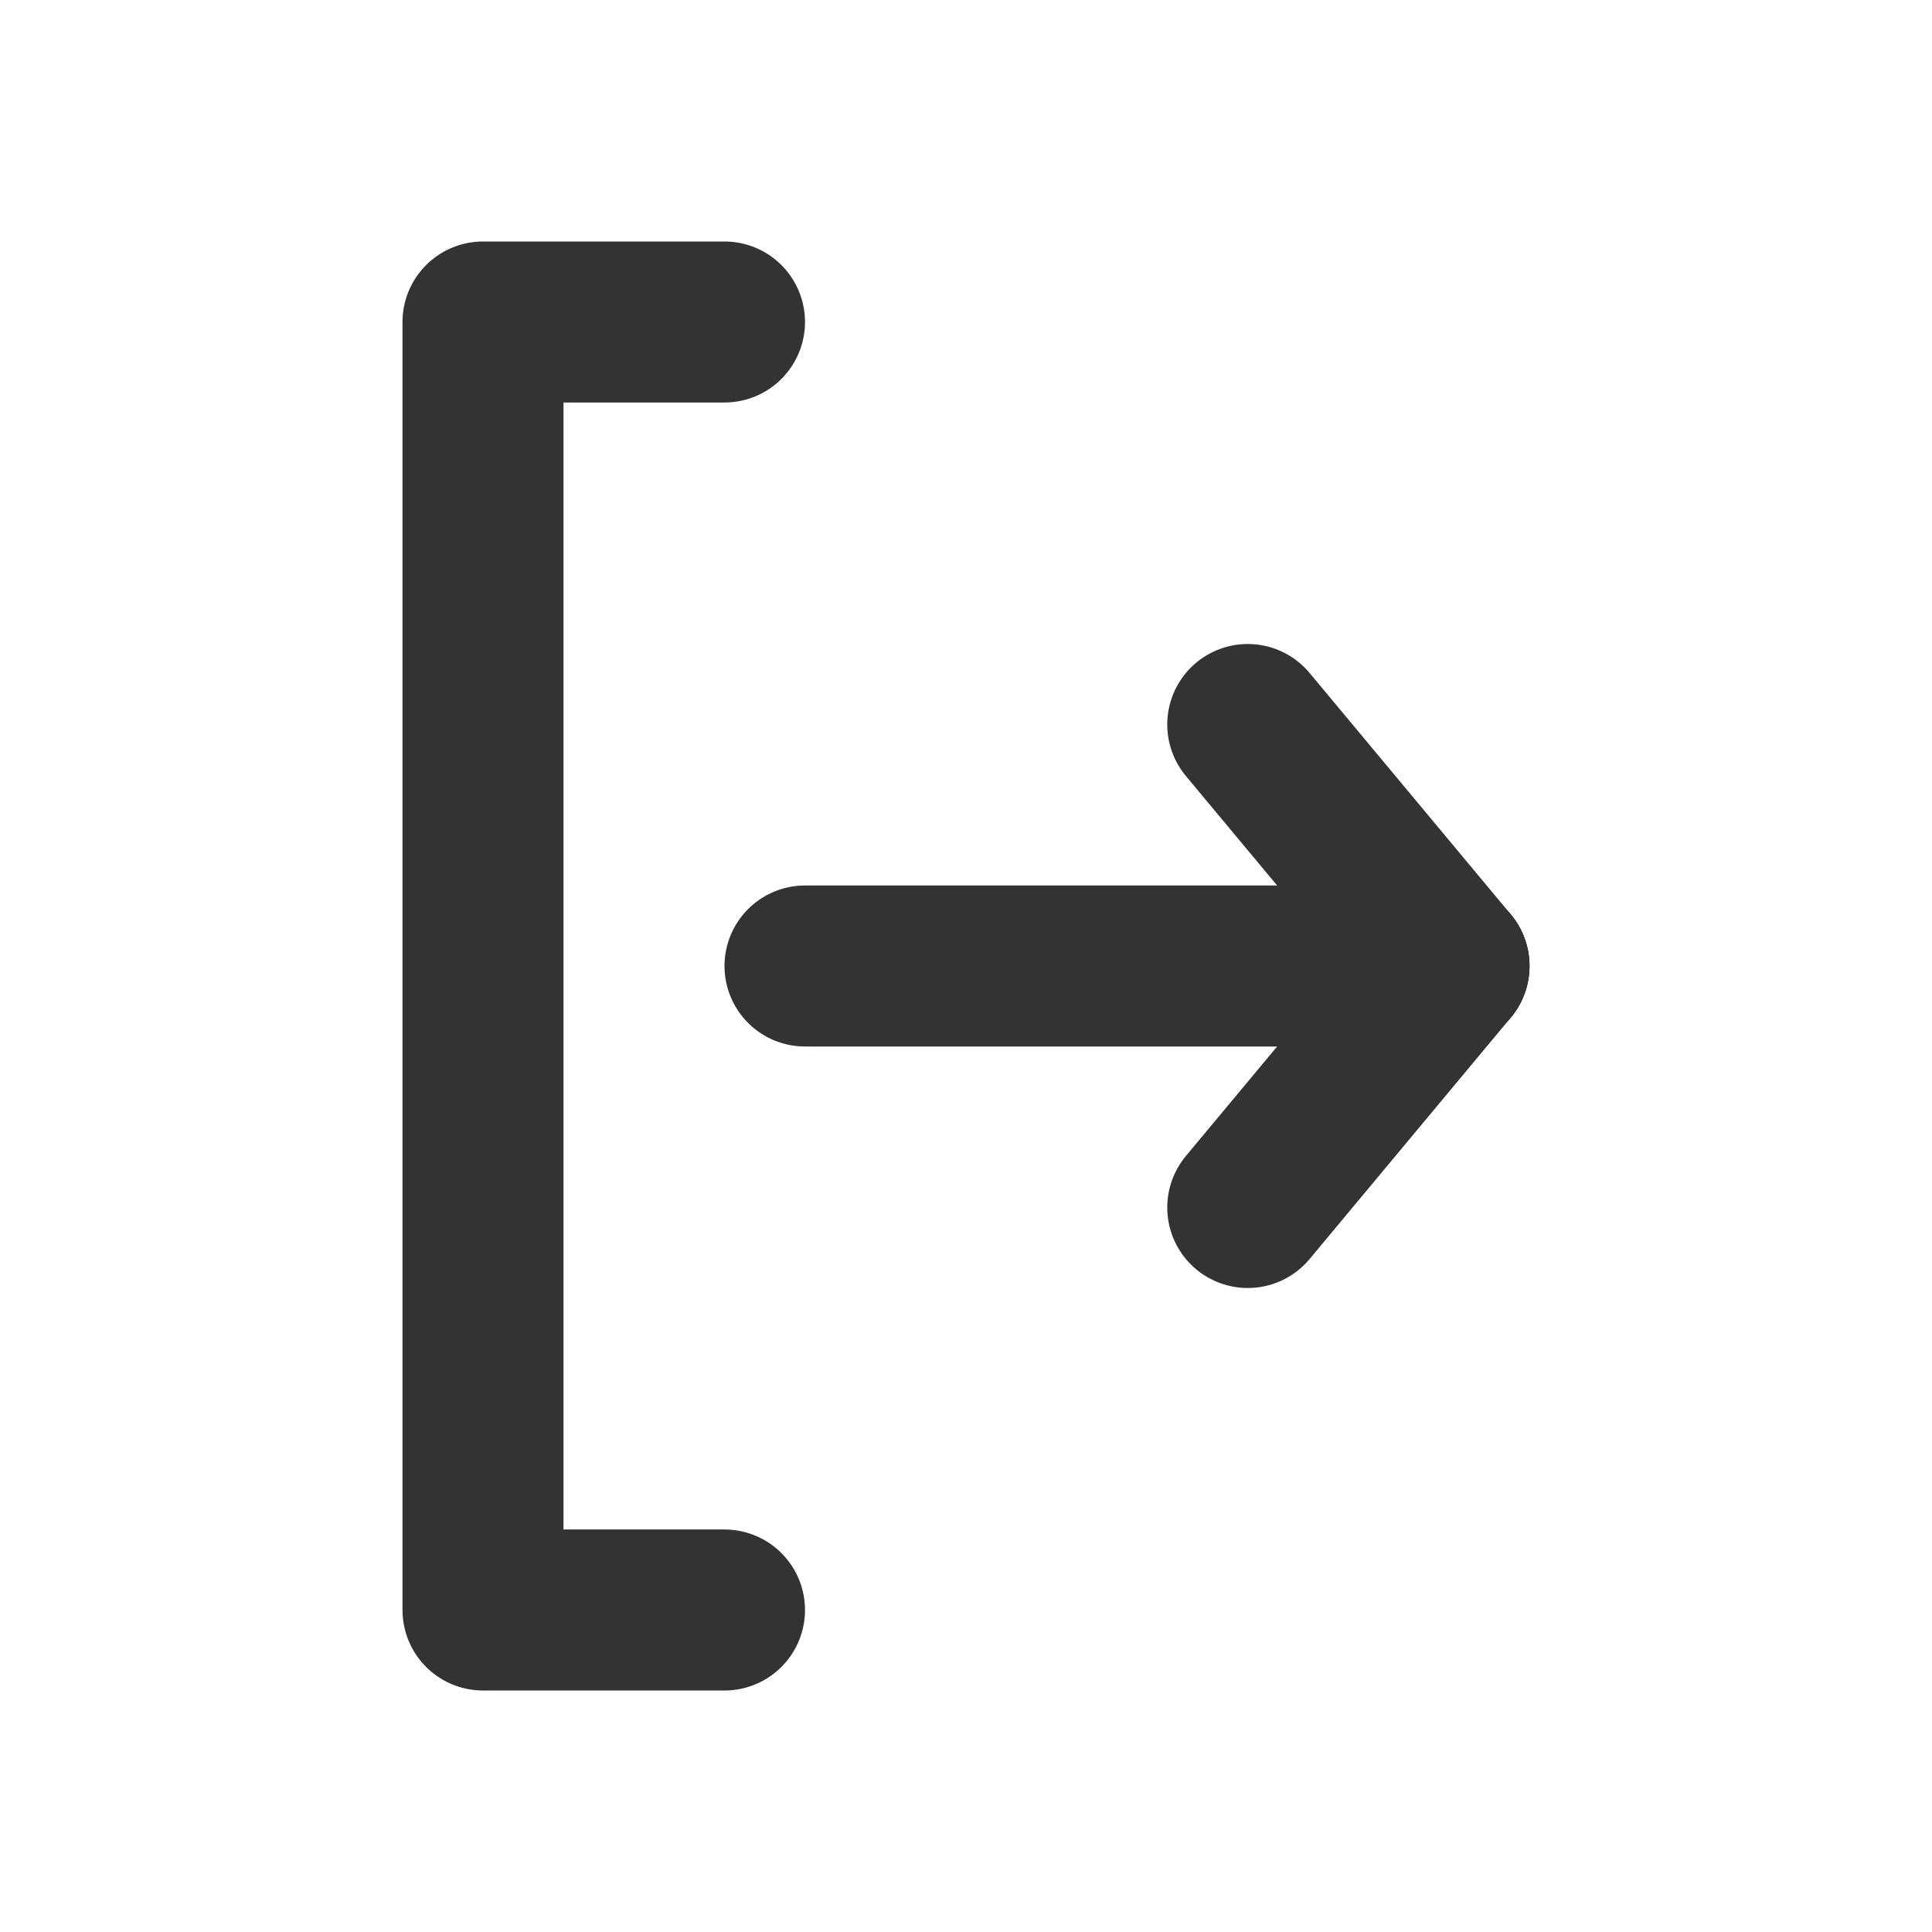
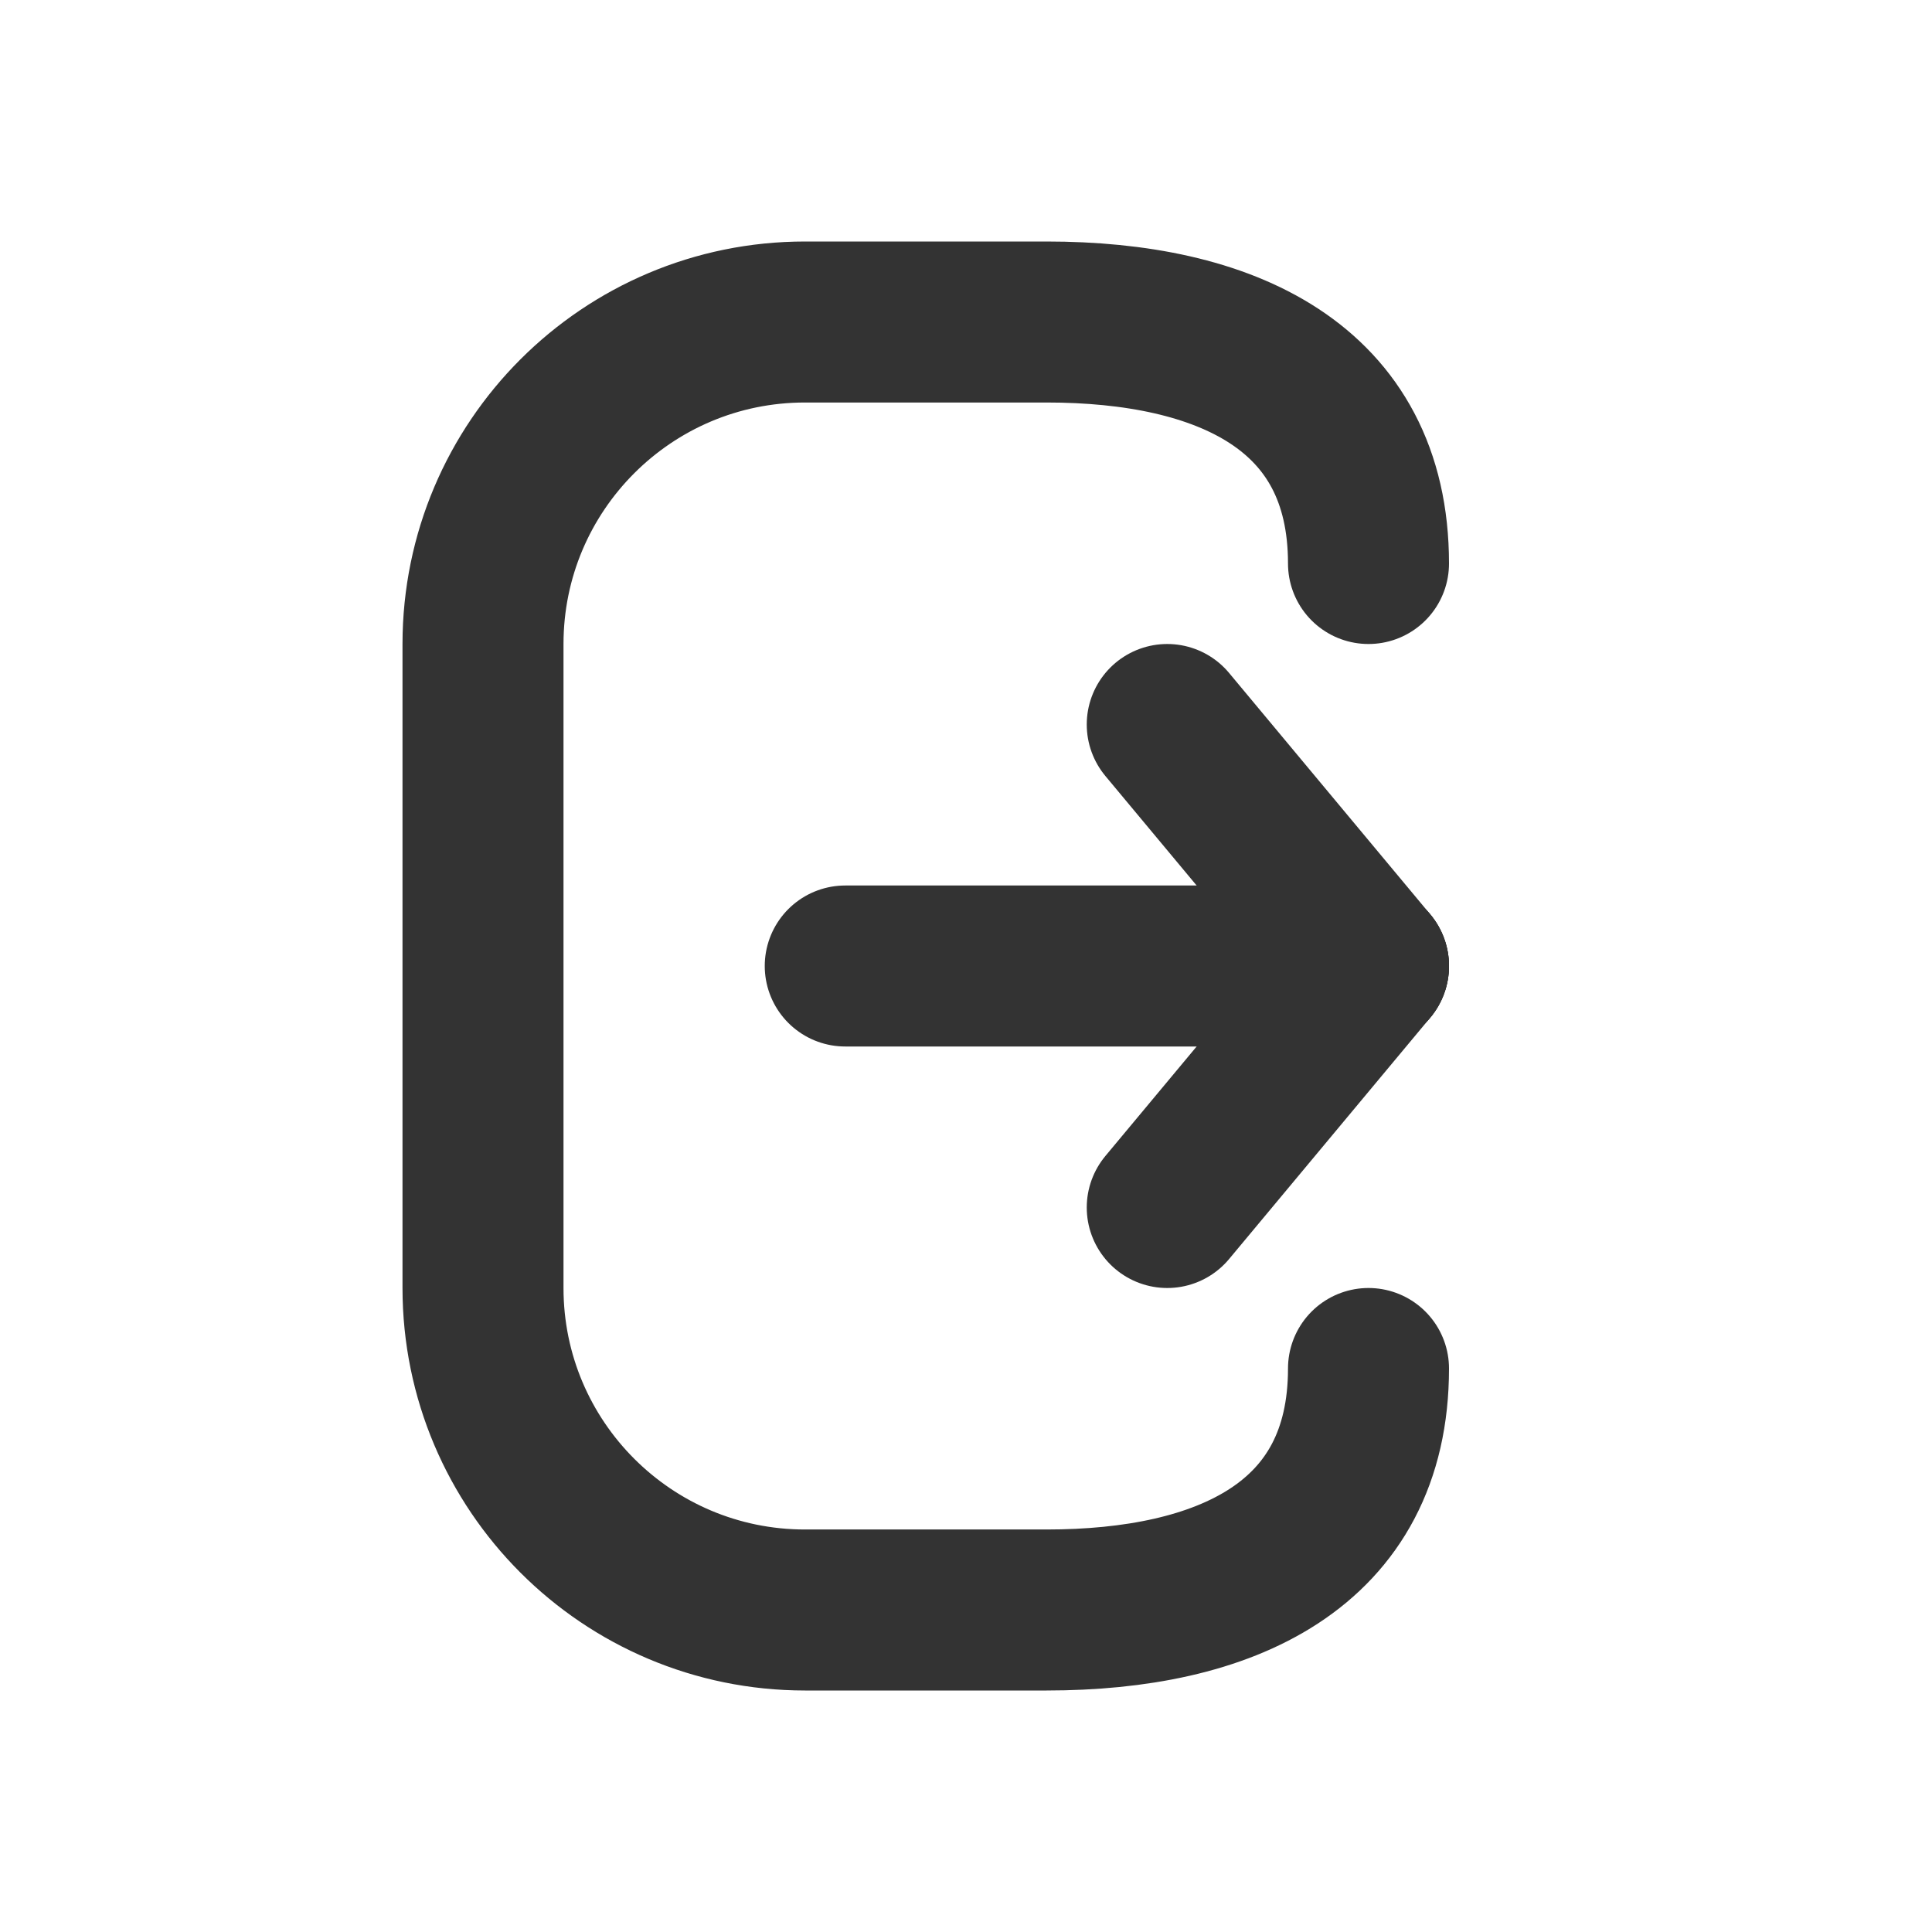
<svg xmlns="http://www.w3.org/2000/svg" width="24" height="24" viewBox="0 0 24 24" fill="none" stroke="currentColor" stroke-width="2" stroke-linecap="round" stroke-linejoin="round" class="hicon hicon-logout">
-   <path d="M9 4L6 4L6 20L9 20" stroke="#333333" stroke-width="2" stroke-linecap="round" stroke-linejoin="round" />
-   <path d="M10 12L18 12" stroke="#333333" stroke-width="2" stroke-linecap="round" stroke-linejoin="round" />
-   <path d="M15.5 9L18 12" stroke="#333333" stroke-width="2" stroke-linecap="round" stroke-linejoin="round" />
-   <path d="M15.5 15L18 12" stroke="#333333" stroke-width="2" stroke-linecap="round" stroke-linejoin="round" />
+   <path d="M10.5 12L17 12" stroke="#333333" stroke-width="2" stroke-linecap="round" stroke-linejoin="round" />
+   <path d="M14.5 9L17 12" stroke="#333333" stroke-width="2" stroke-linecap="round" stroke-linejoin="round" />
+   <path d="M14.5 15L17 12" stroke="#333333" stroke-width="2" stroke-linecap="round" stroke-linejoin="round" />
+   <path d="M17 17C17 19.209 15.209 20 13 20H10C7.791 20 6 18.209 6 16V8C6 5.791 7.791 4 10 4H13C15.209 4 17 4.791 17 7" stroke="#333333" stroke-width="2" stroke-linecap="round" stroke-linejoin="round" />
</svg>
